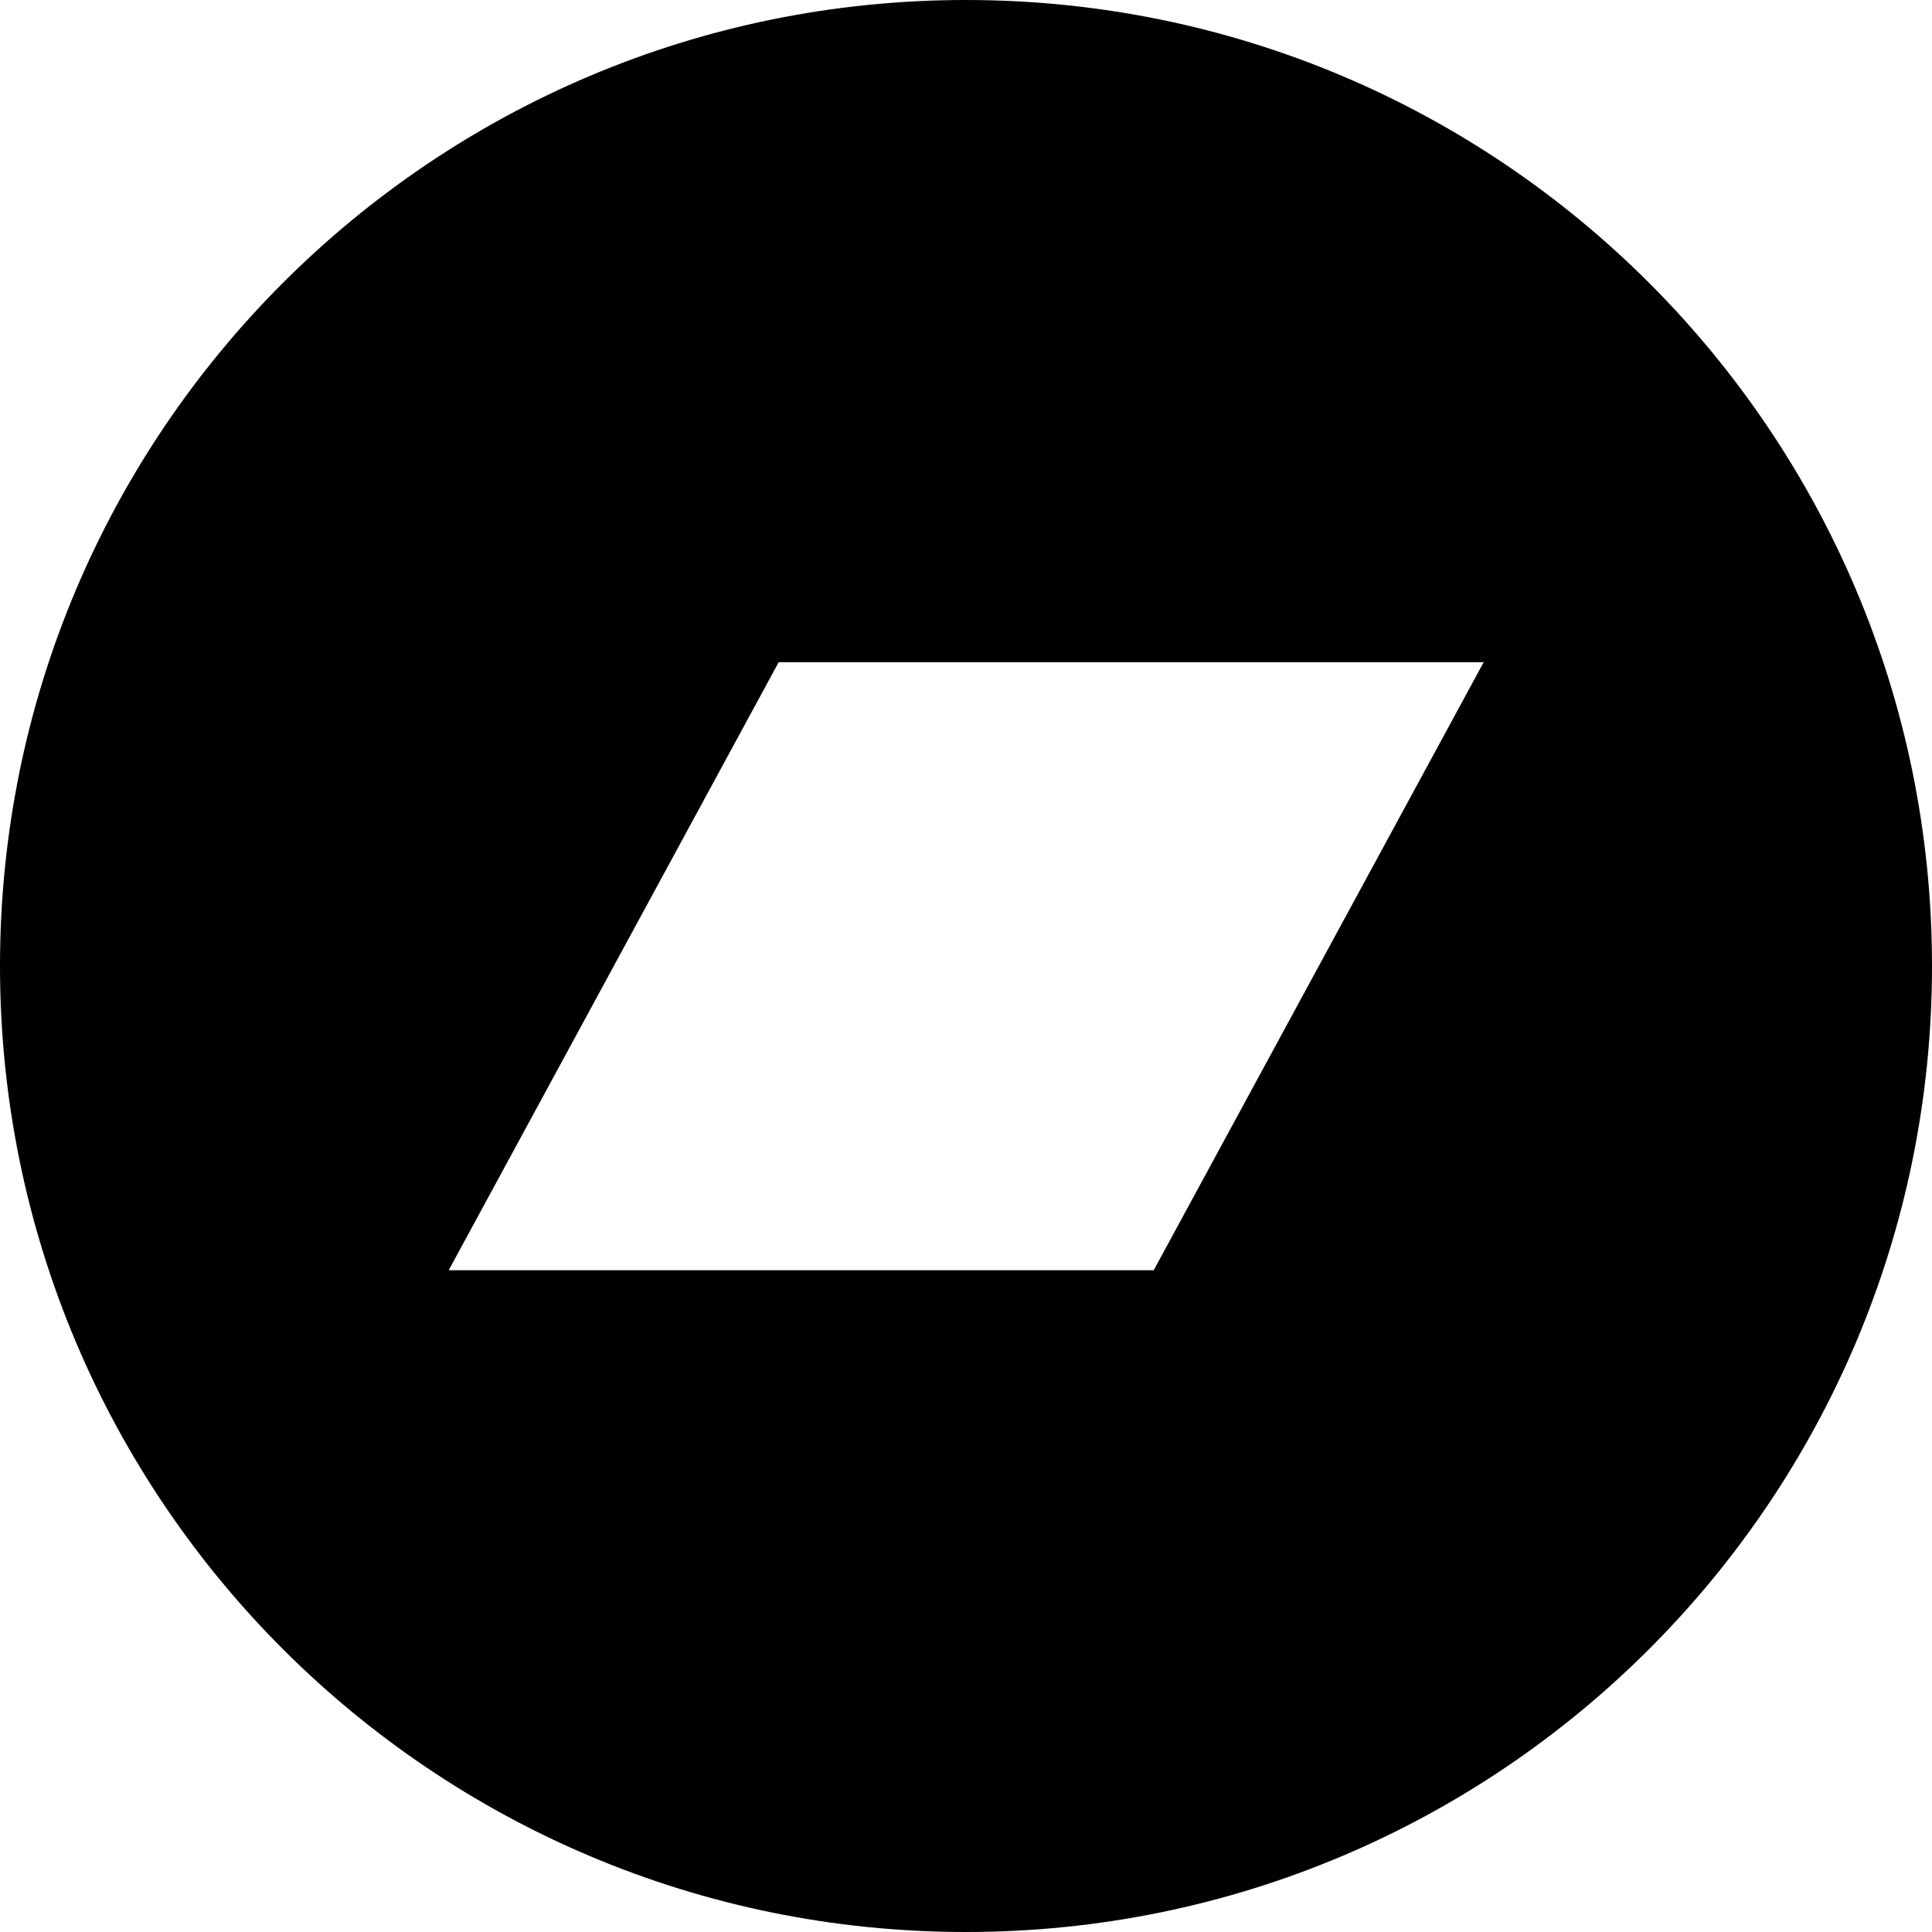
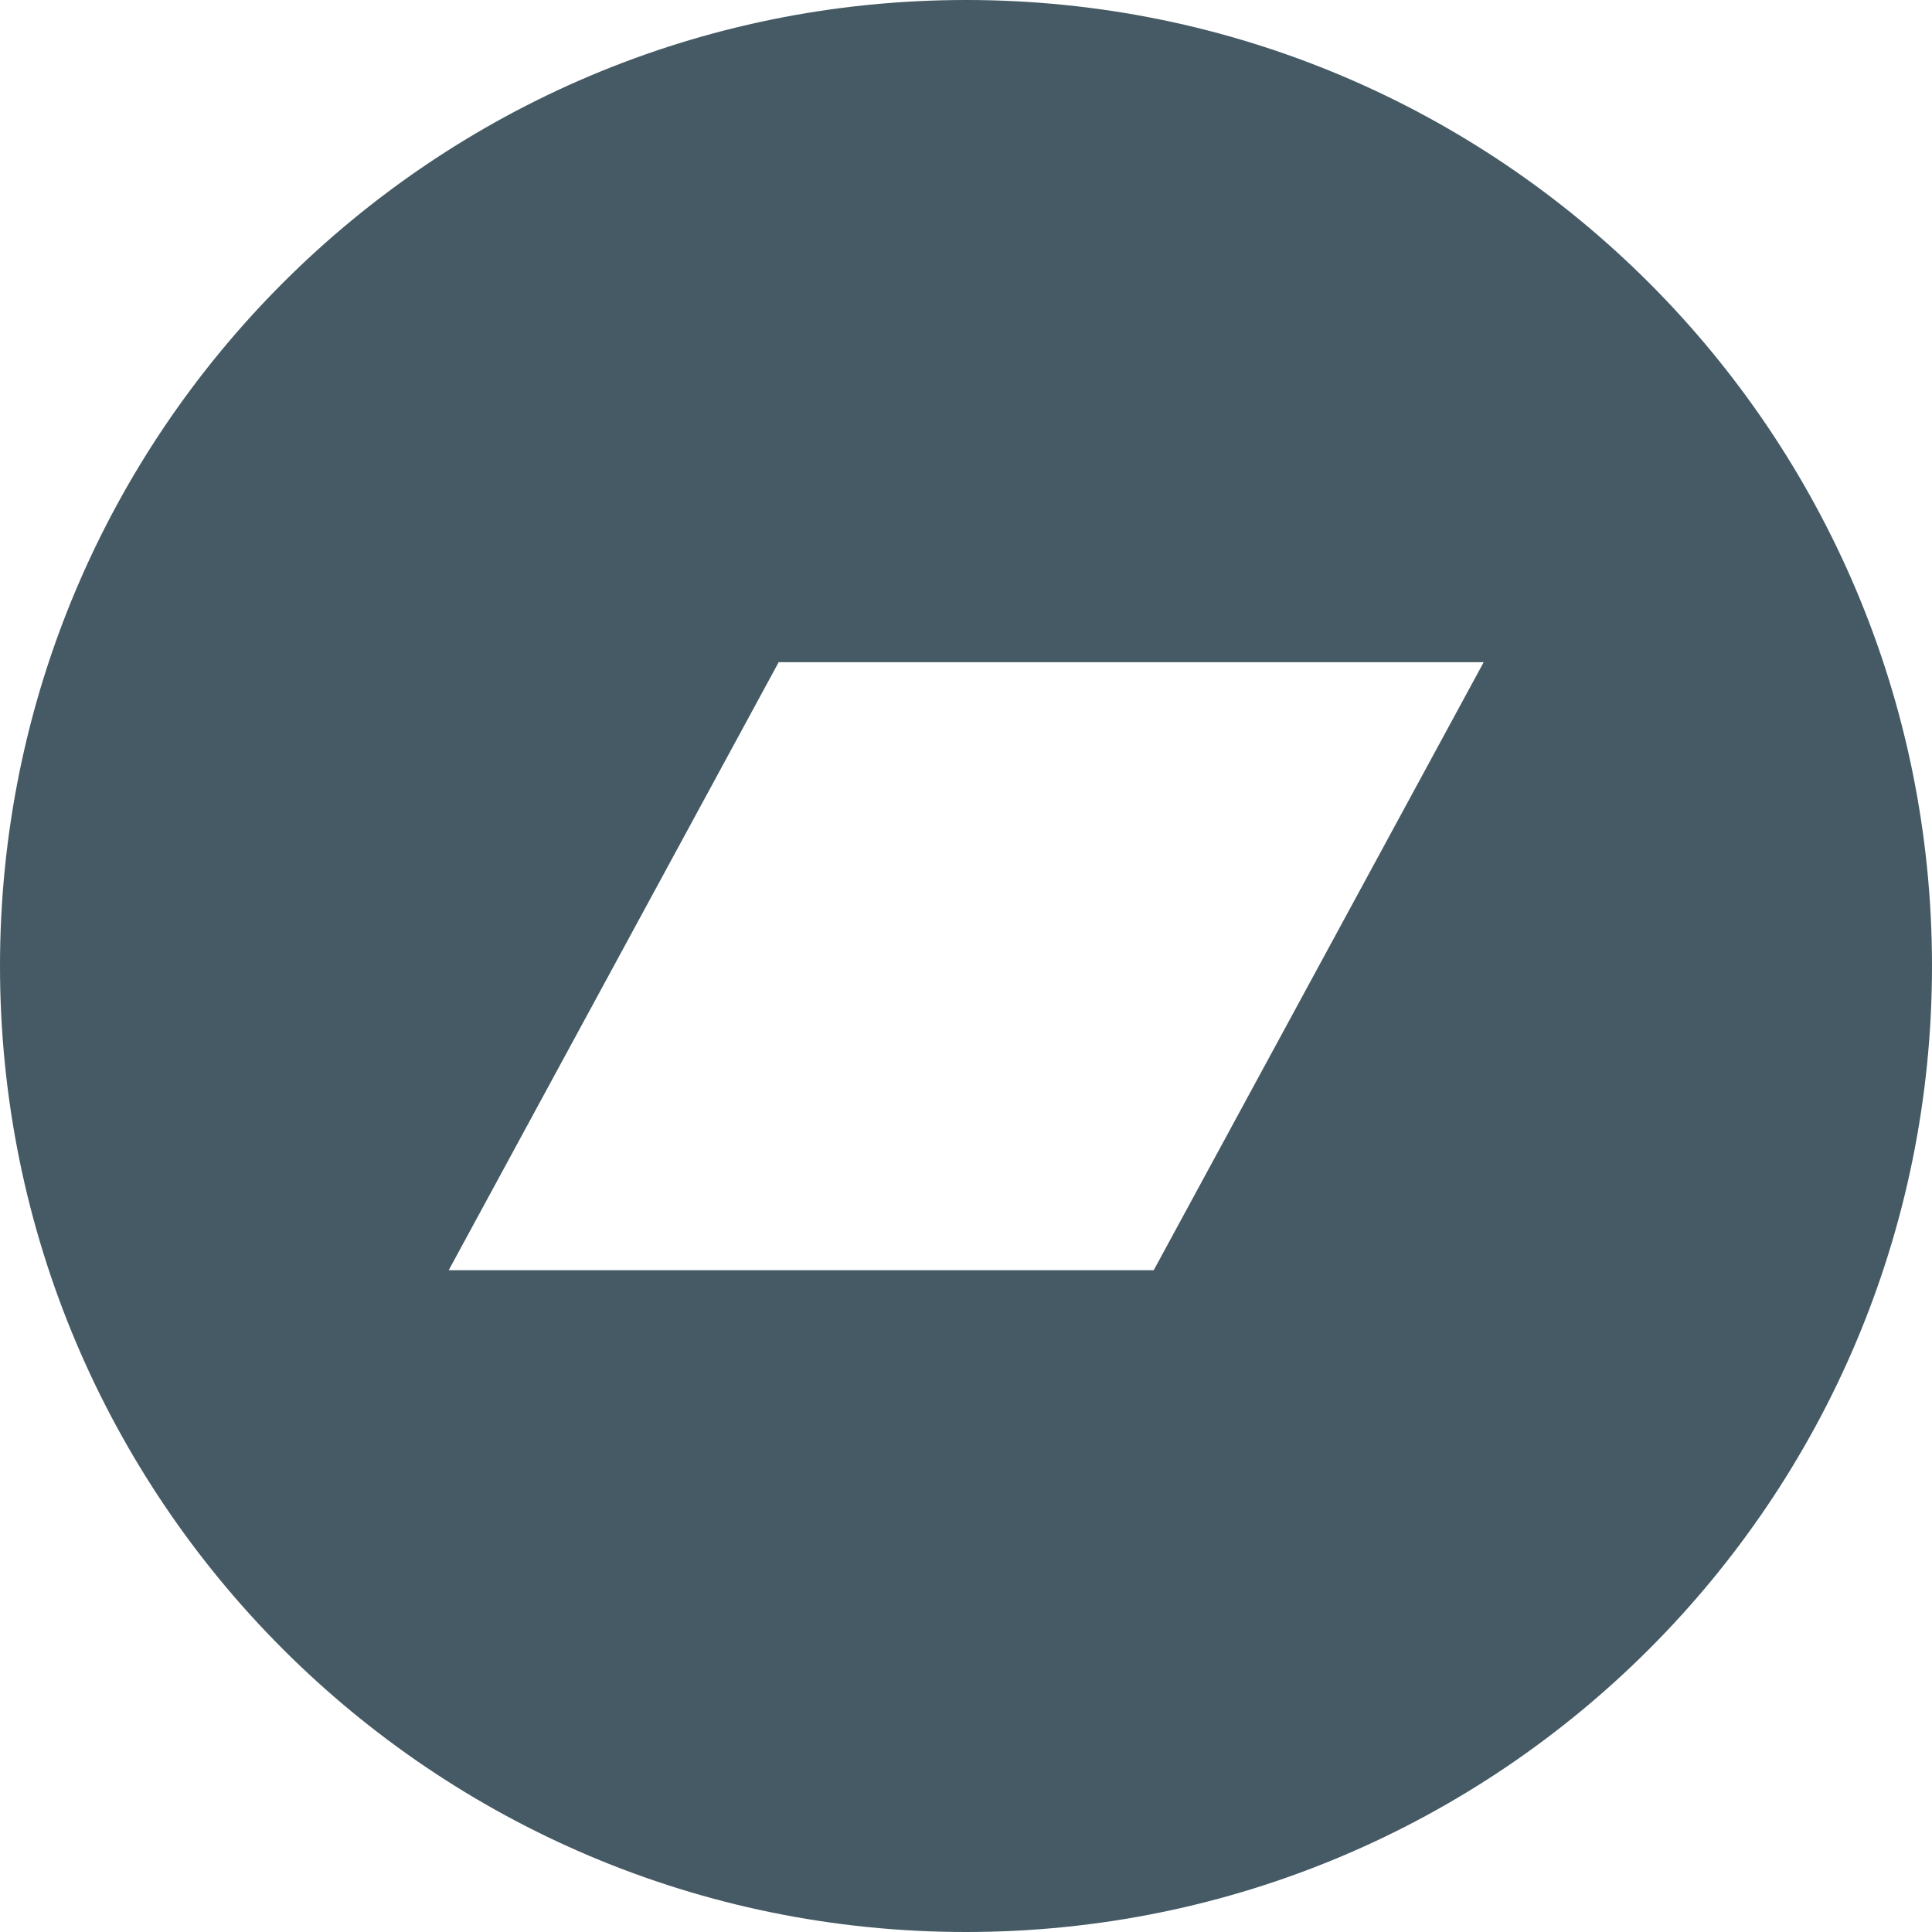
<svg xmlns="http://www.w3.org/2000/svg" width="24" height="24" viewBox="0 0 24 24" fill="none">
-   <path fill-rule="evenodd" clip-rule="evenodd" d="M14.332 15.779H5.574L9.673 8.226H18.431L14.332 15.779ZM12 -1.52588e-05C5.371 -1.52588e-05 0 5.371 0 12C0 18.629 5.371 24 12 24C18.629 24 24 18.629 24 12C24 5.371 18.629 -1.52588e-05 12 -1.52588e-05V-1.52588e-05Z" fill="black" />
+   <path fill-rule="evenodd" clip-rule="evenodd" d="M14.332 15.779H5.574L9.673 8.226H18.431L14.332 15.779ZM12 -1.52588e-05C5.371 -1.52588e-05 0 5.371 0 12C0 18.629 5.371 24 12 24C18.629 24 24 18.629 24 12C24 5.371 18.629 -1.52588e-05 12 -1.52588e-05V-1.52588e-05Z" fill="#455A64" />
</svg>
